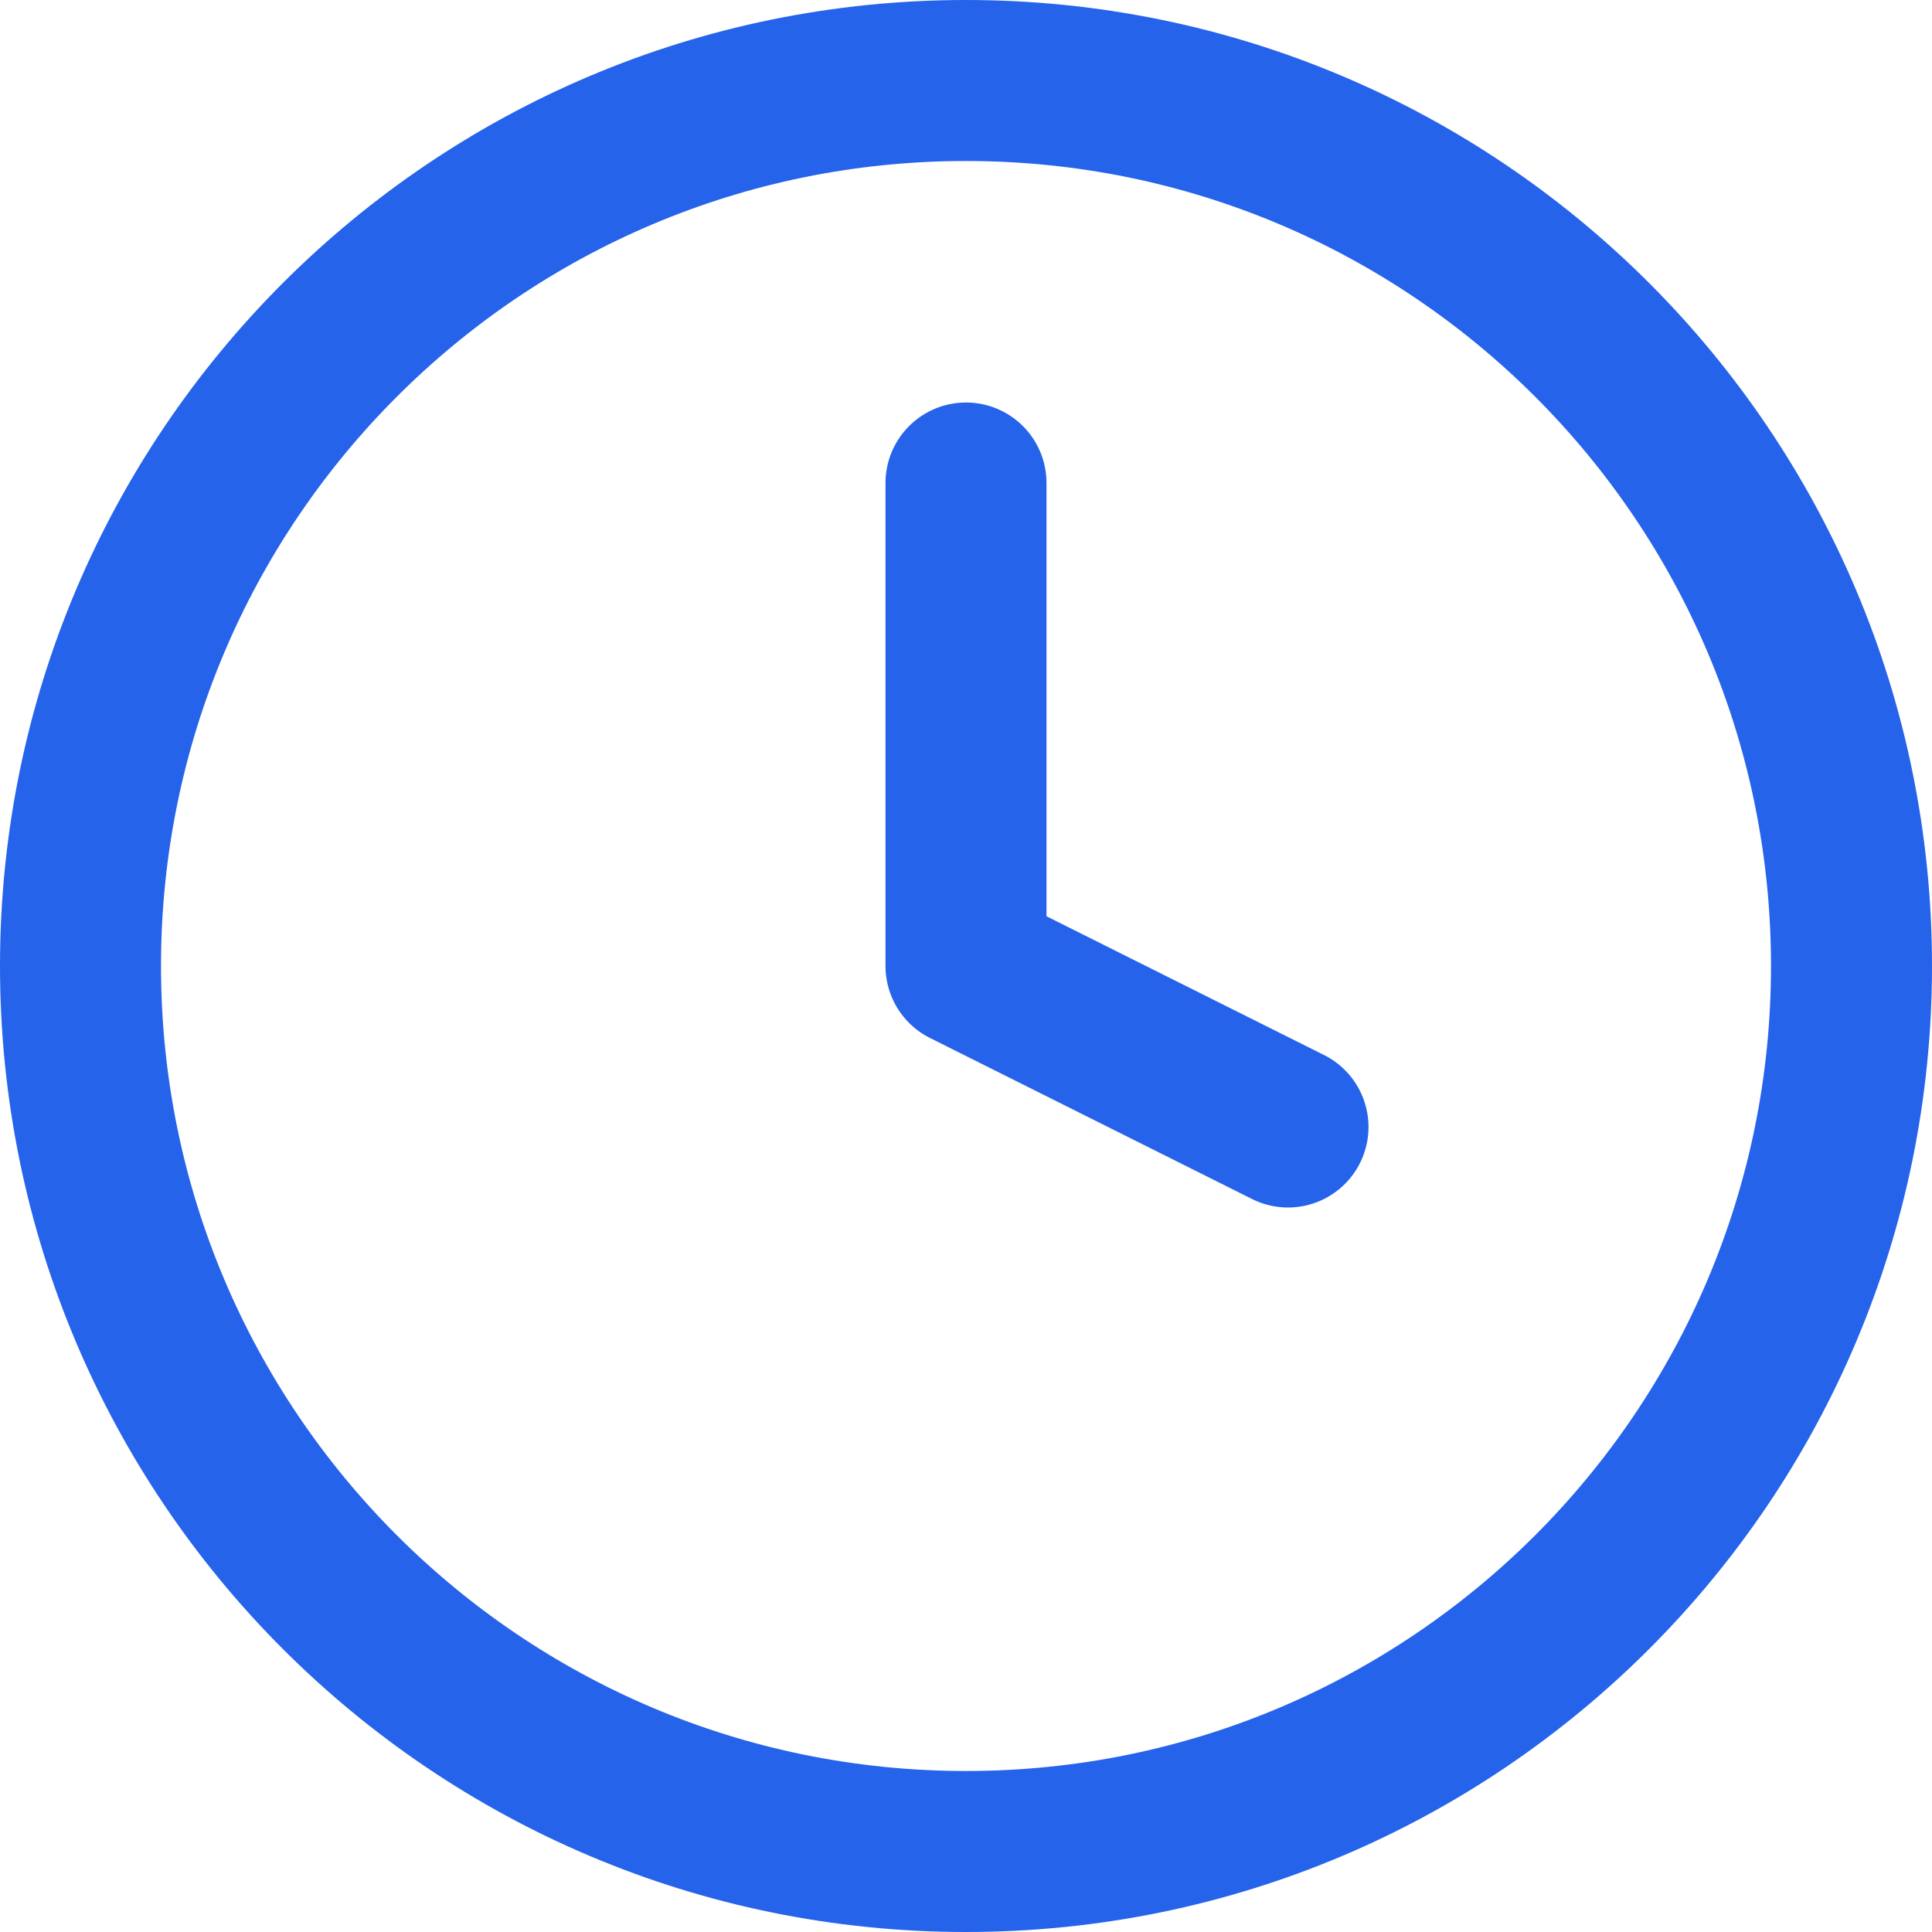
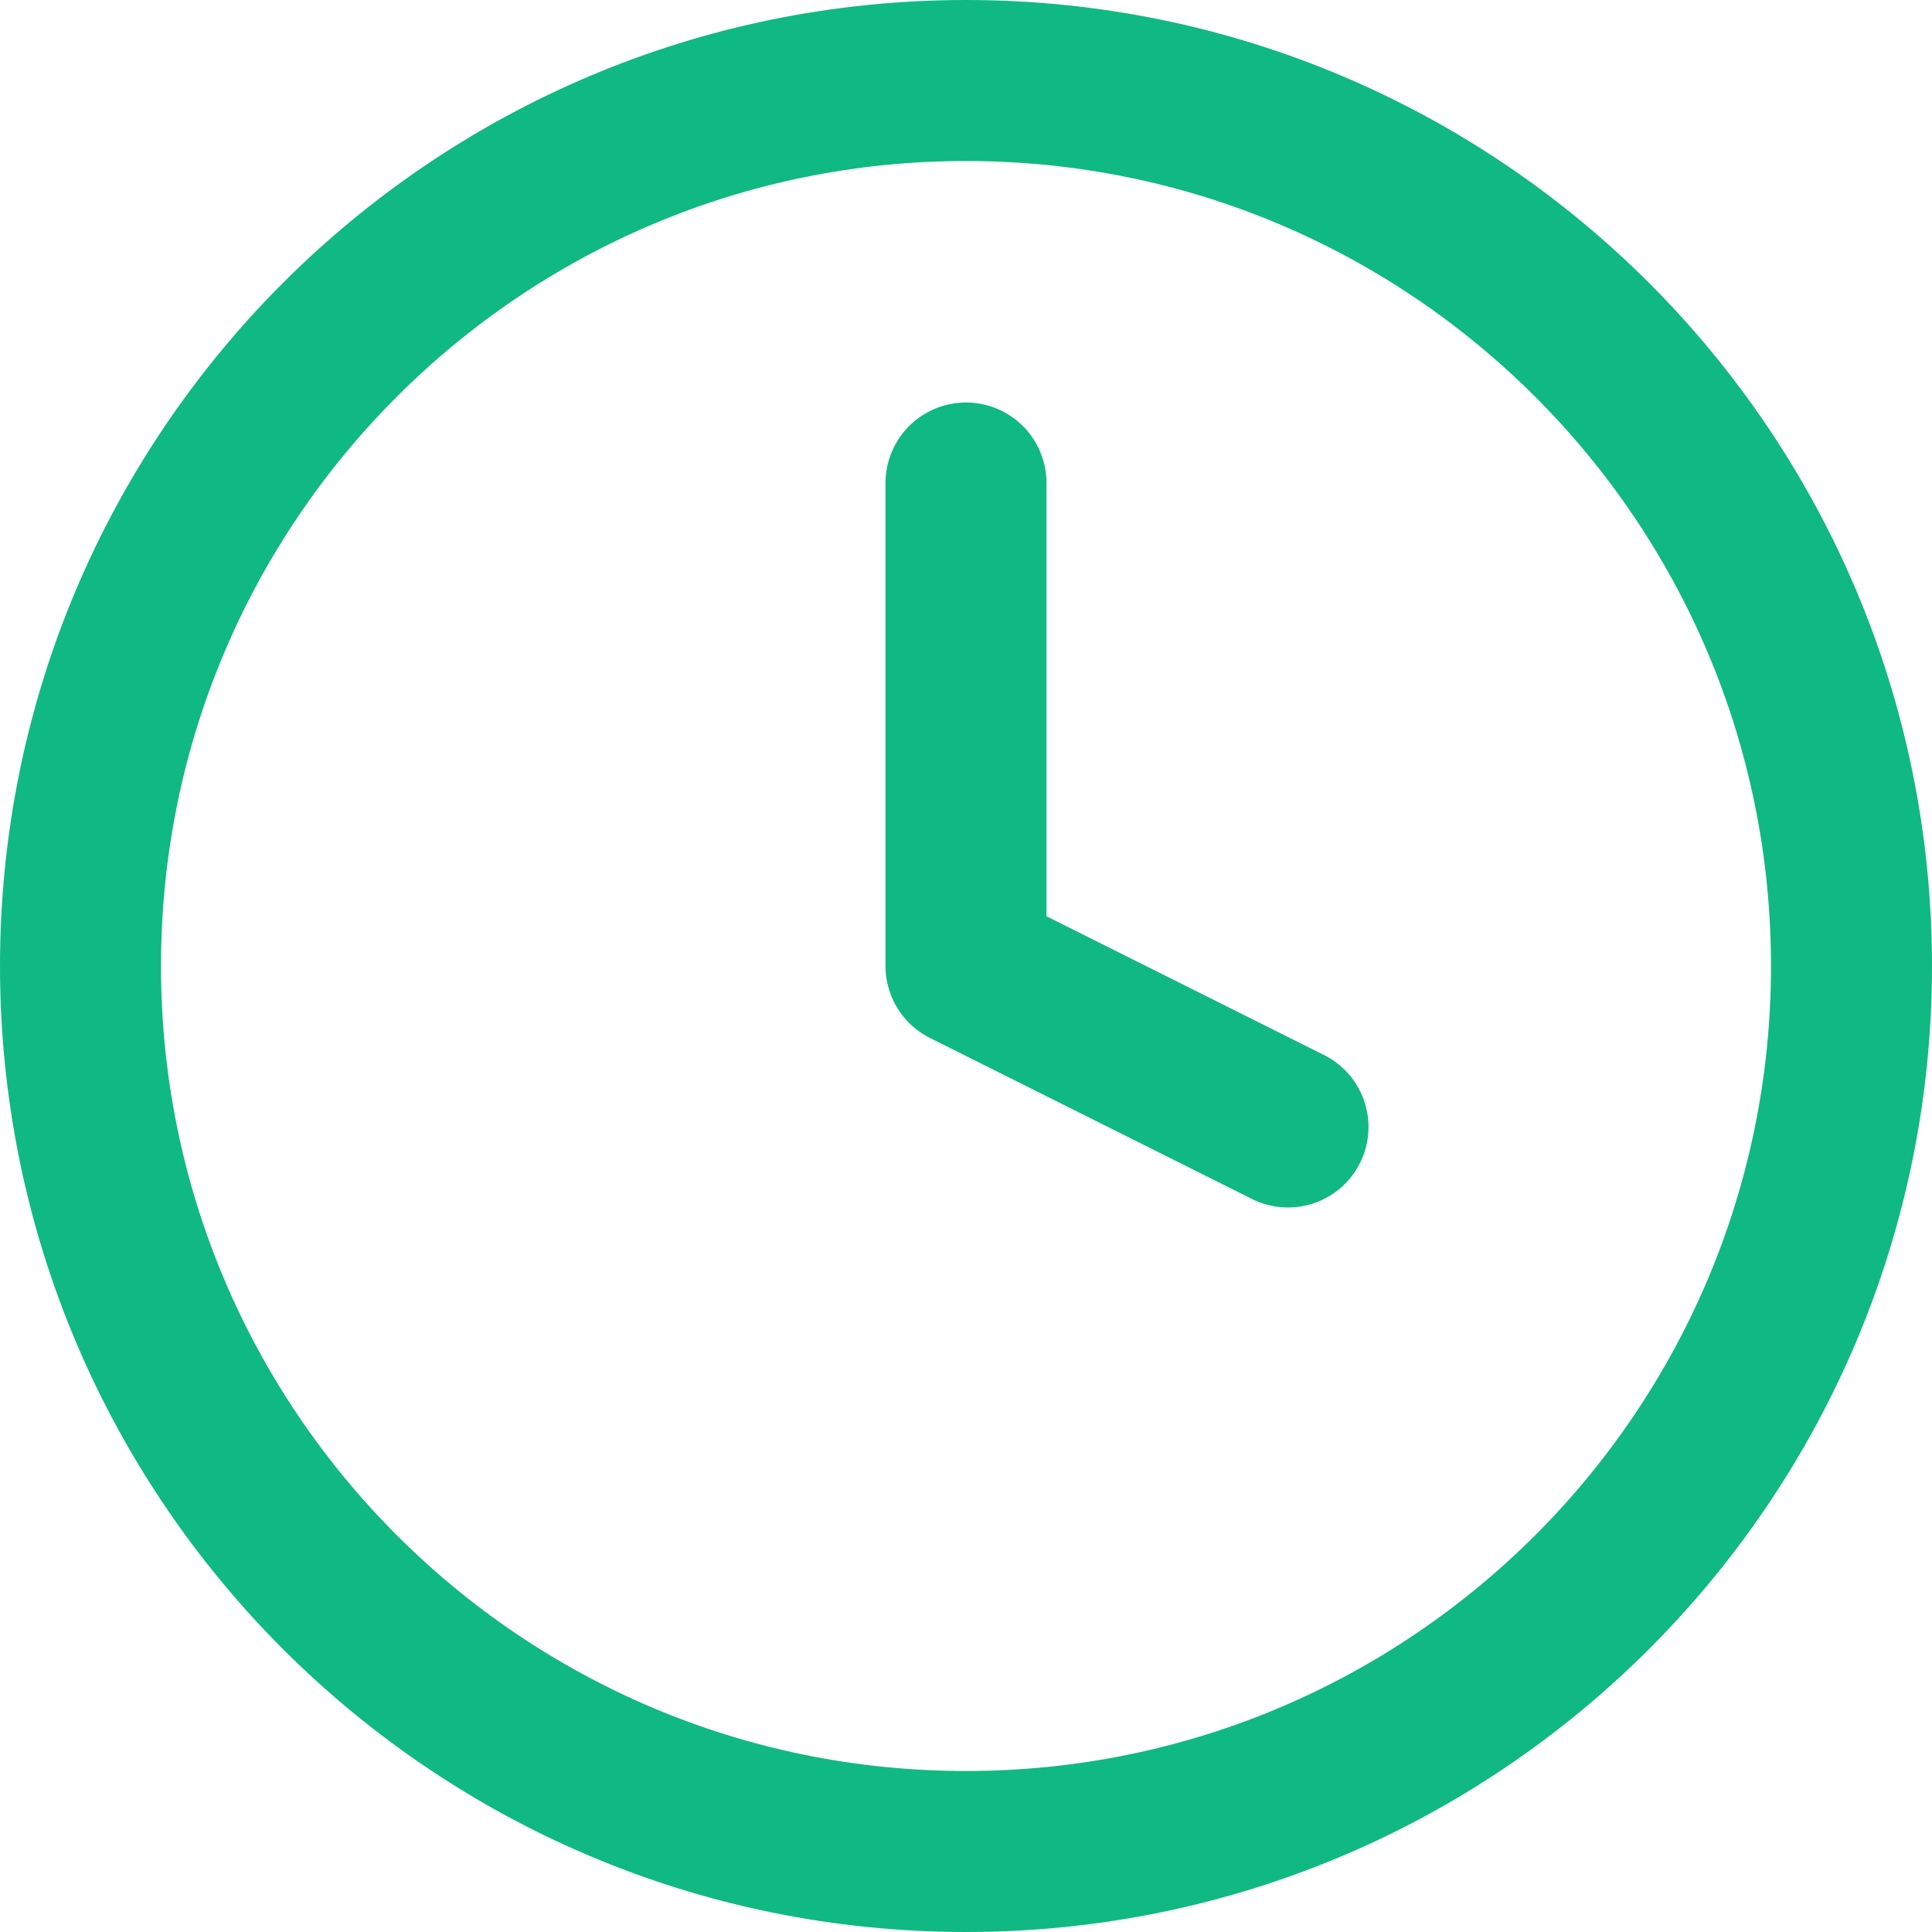
- <svg xmlns="http://www.w3.org/2000/svg" viewBox="0 0 24 24" fill="none" stroke="#2563eb" stroke-width="2" stroke-linecap="round" stroke-linejoin="round">
+ <svg xmlns="http://www.w3.org/2000/svg" viewBox="0 0 24 24" fill="none" stroke="#10b981" stroke-width="2" stroke-linecap="round" stroke-linejoin="round">
  <path d="M12 1a11 11 0 1 0 0 22 11 11 0 0 0 0-22z" />
  <path d="M12 6v6l4 2" />
</svg>
